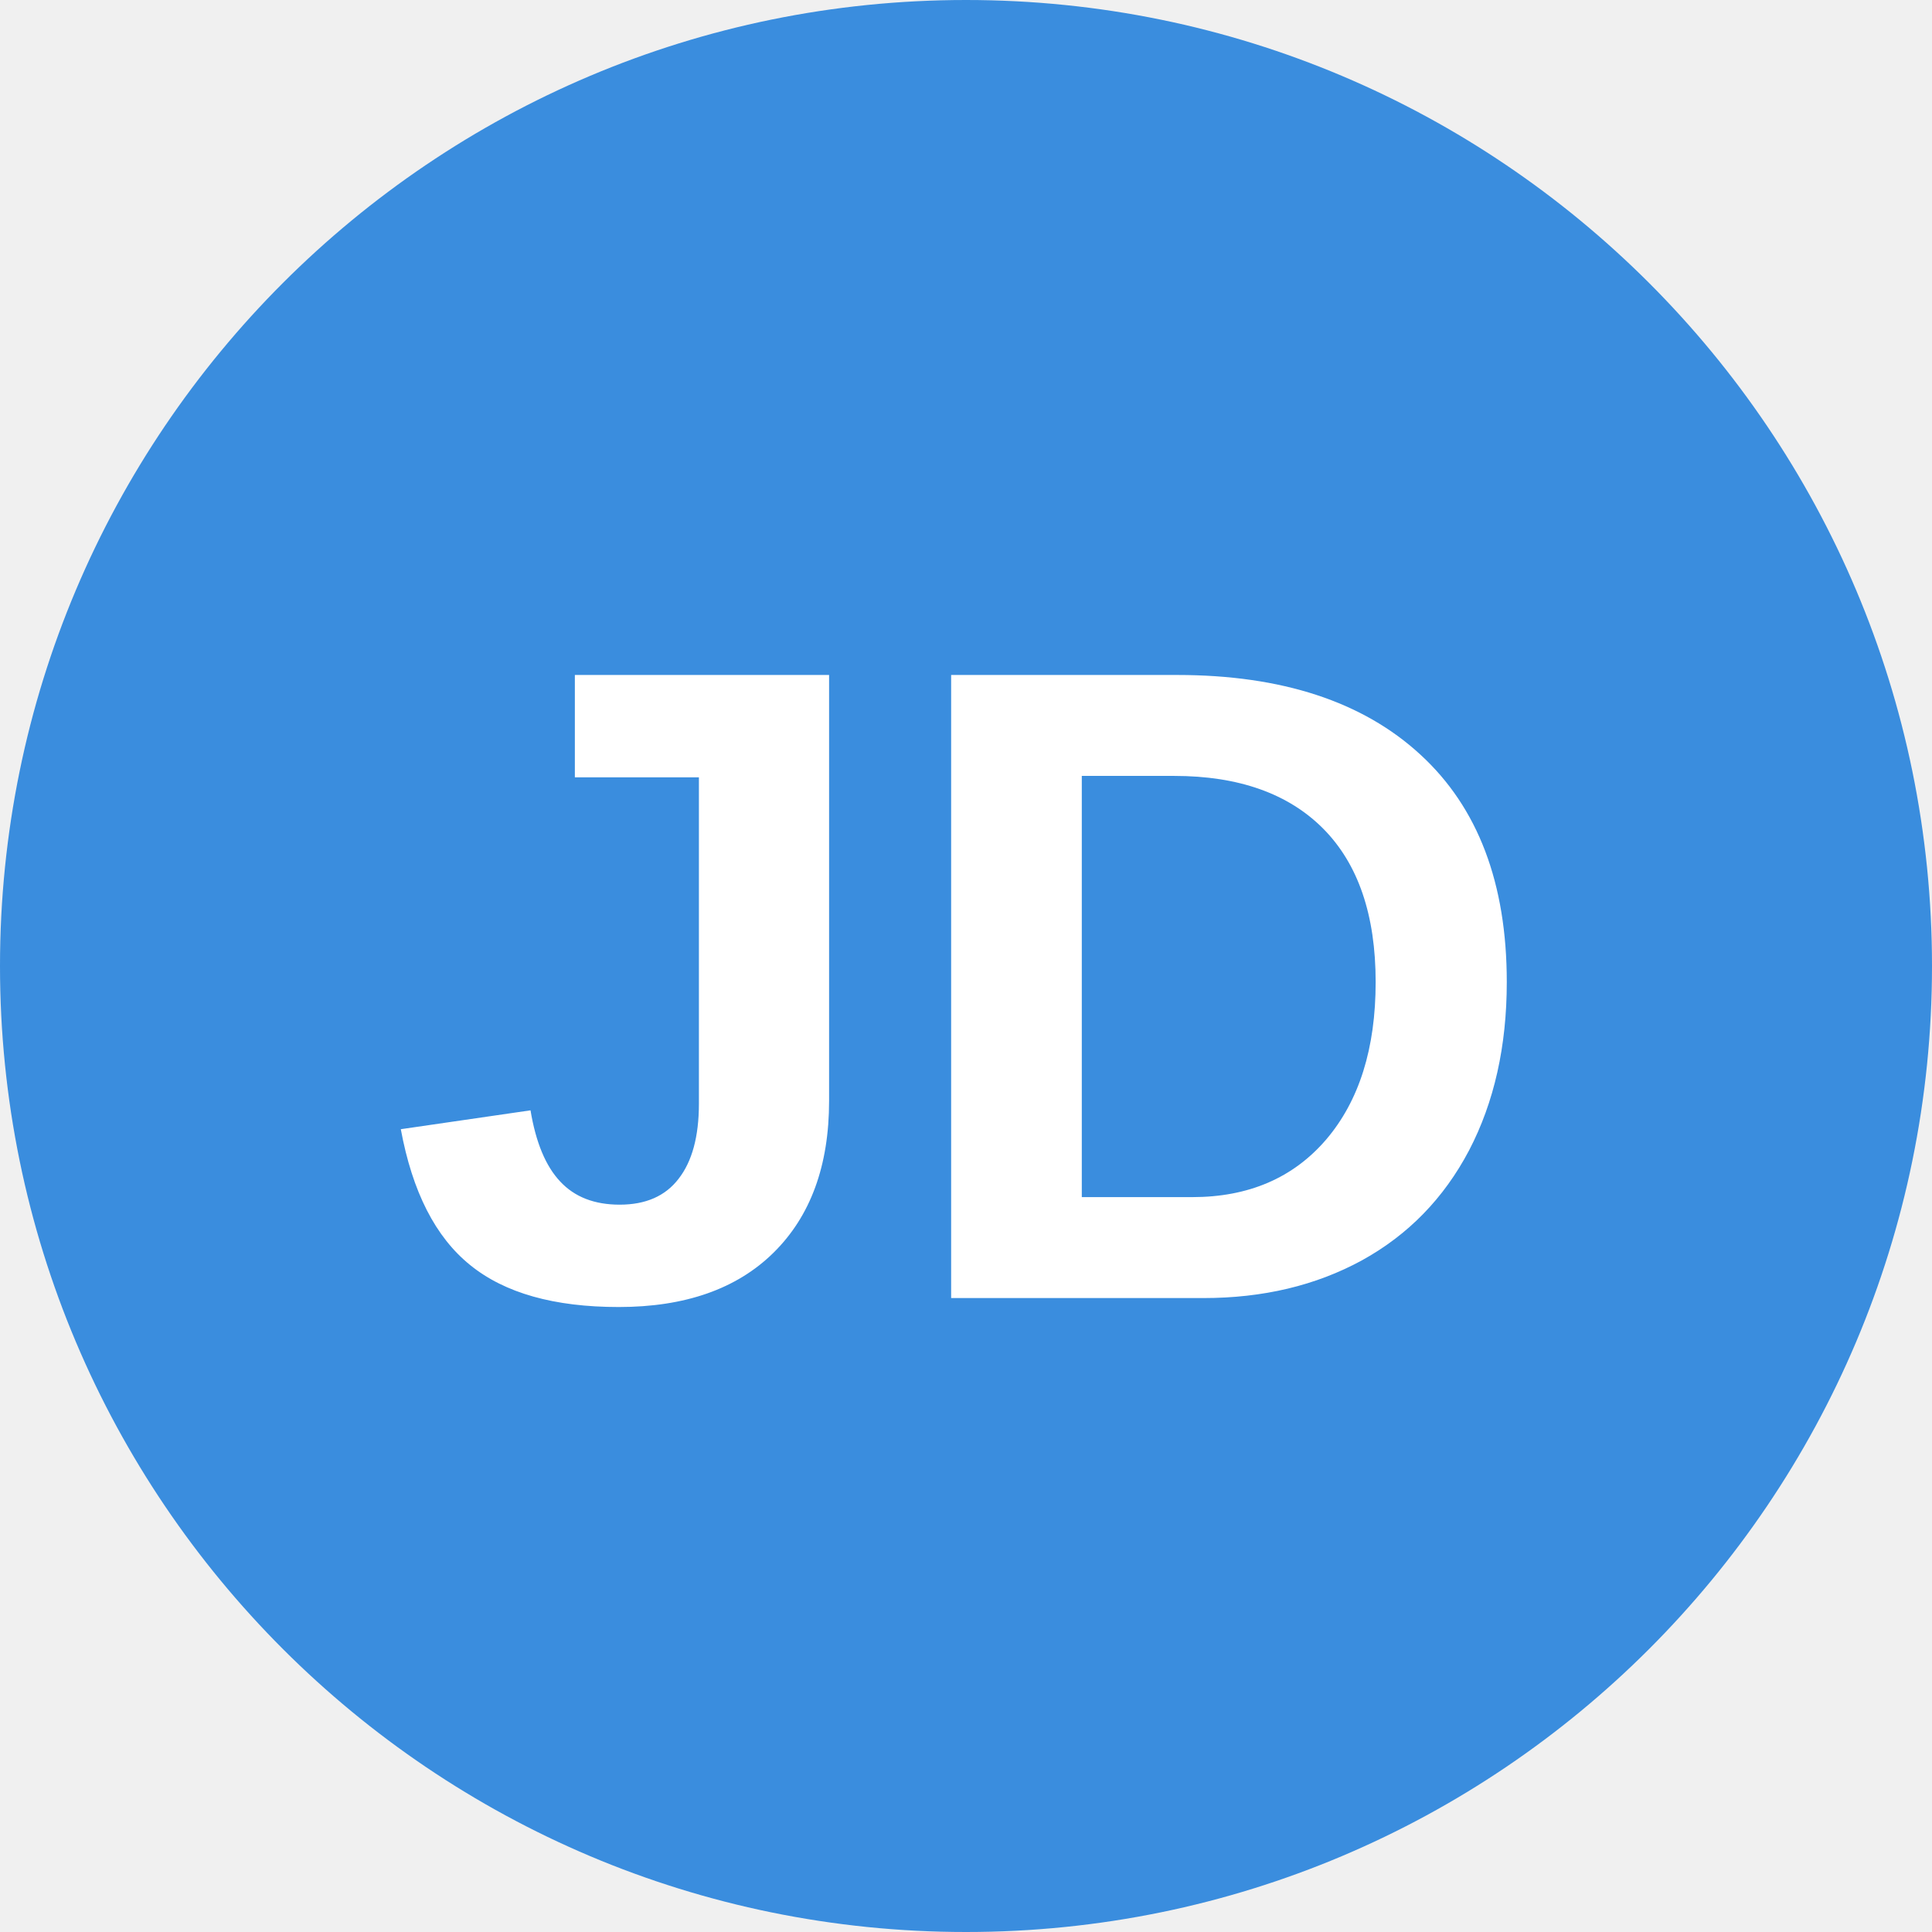
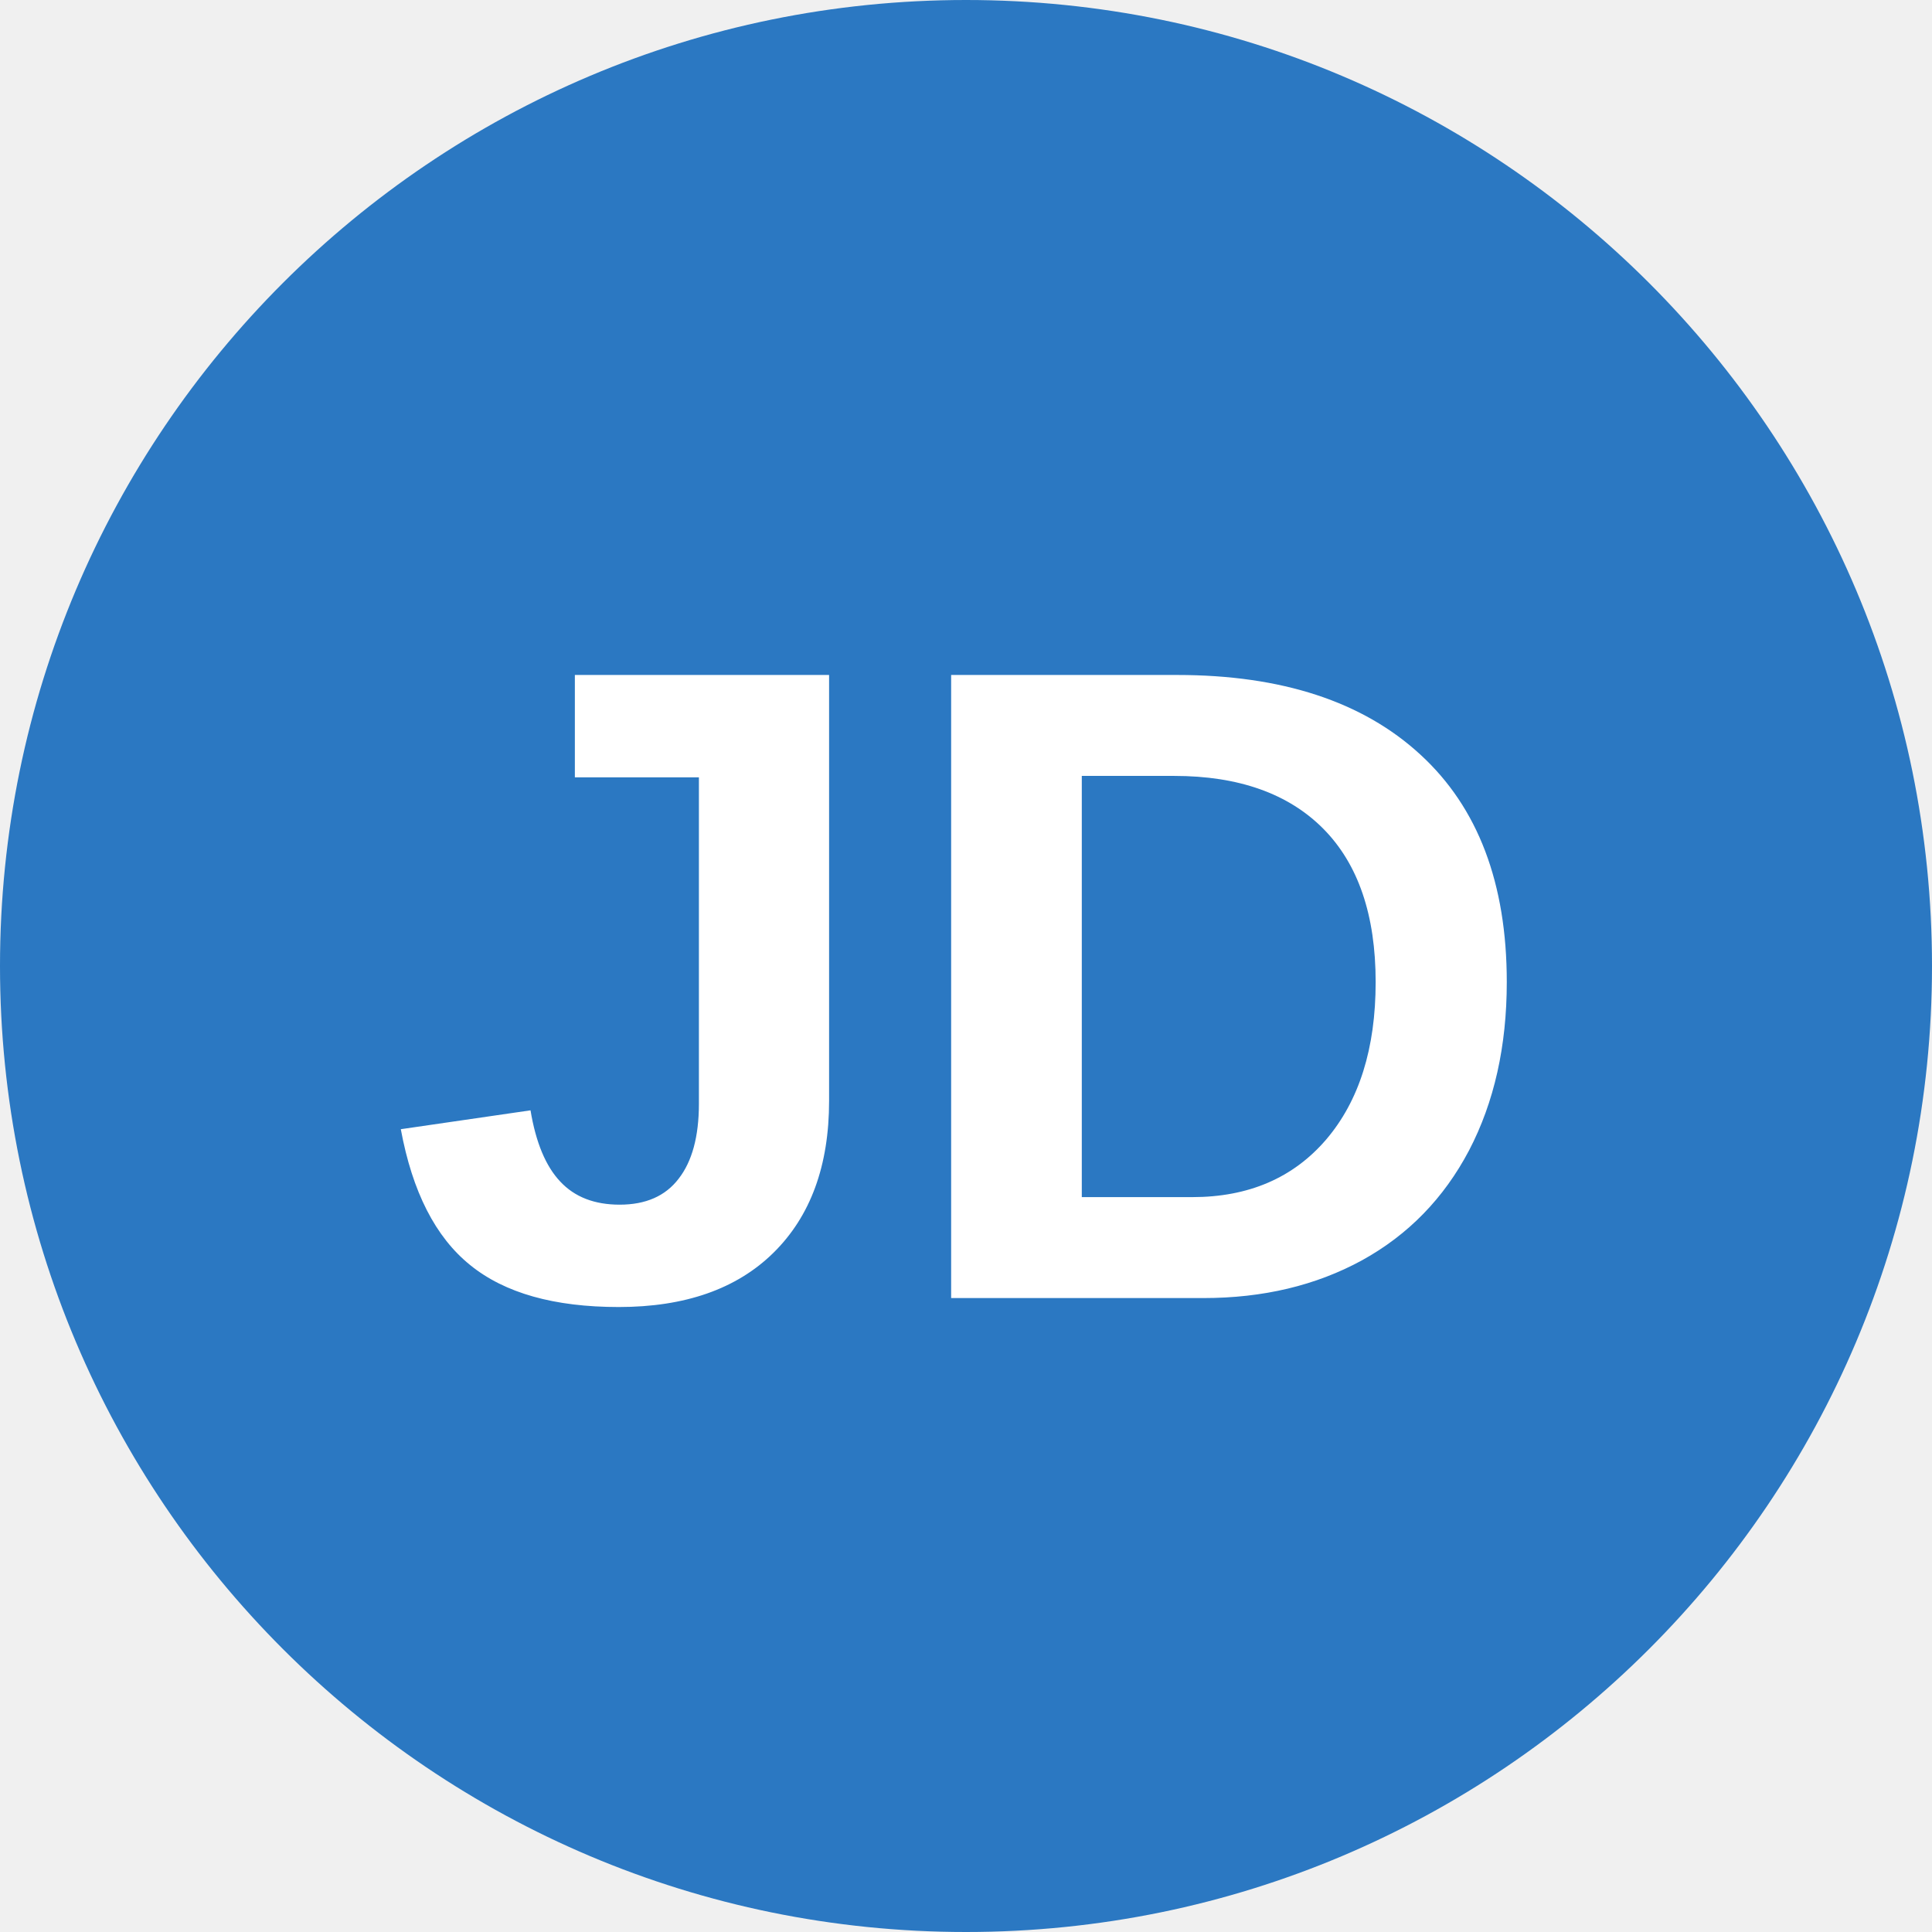
<svg xmlns="http://www.w3.org/2000/svg" viewBox="0 0 64 64">
-   <circle cx="32" cy="32" r="32" fill="#3a8dde" />
+   <circle cx="32" cy="32" r="32" fill="#2b78c2" />
  <text x="32" y="43" text-anchor="middle" font-family="Arial, Helvetica, sans-serif" font-size="30" font-weight="800" fill="#fff">JD</text>
</svg>
